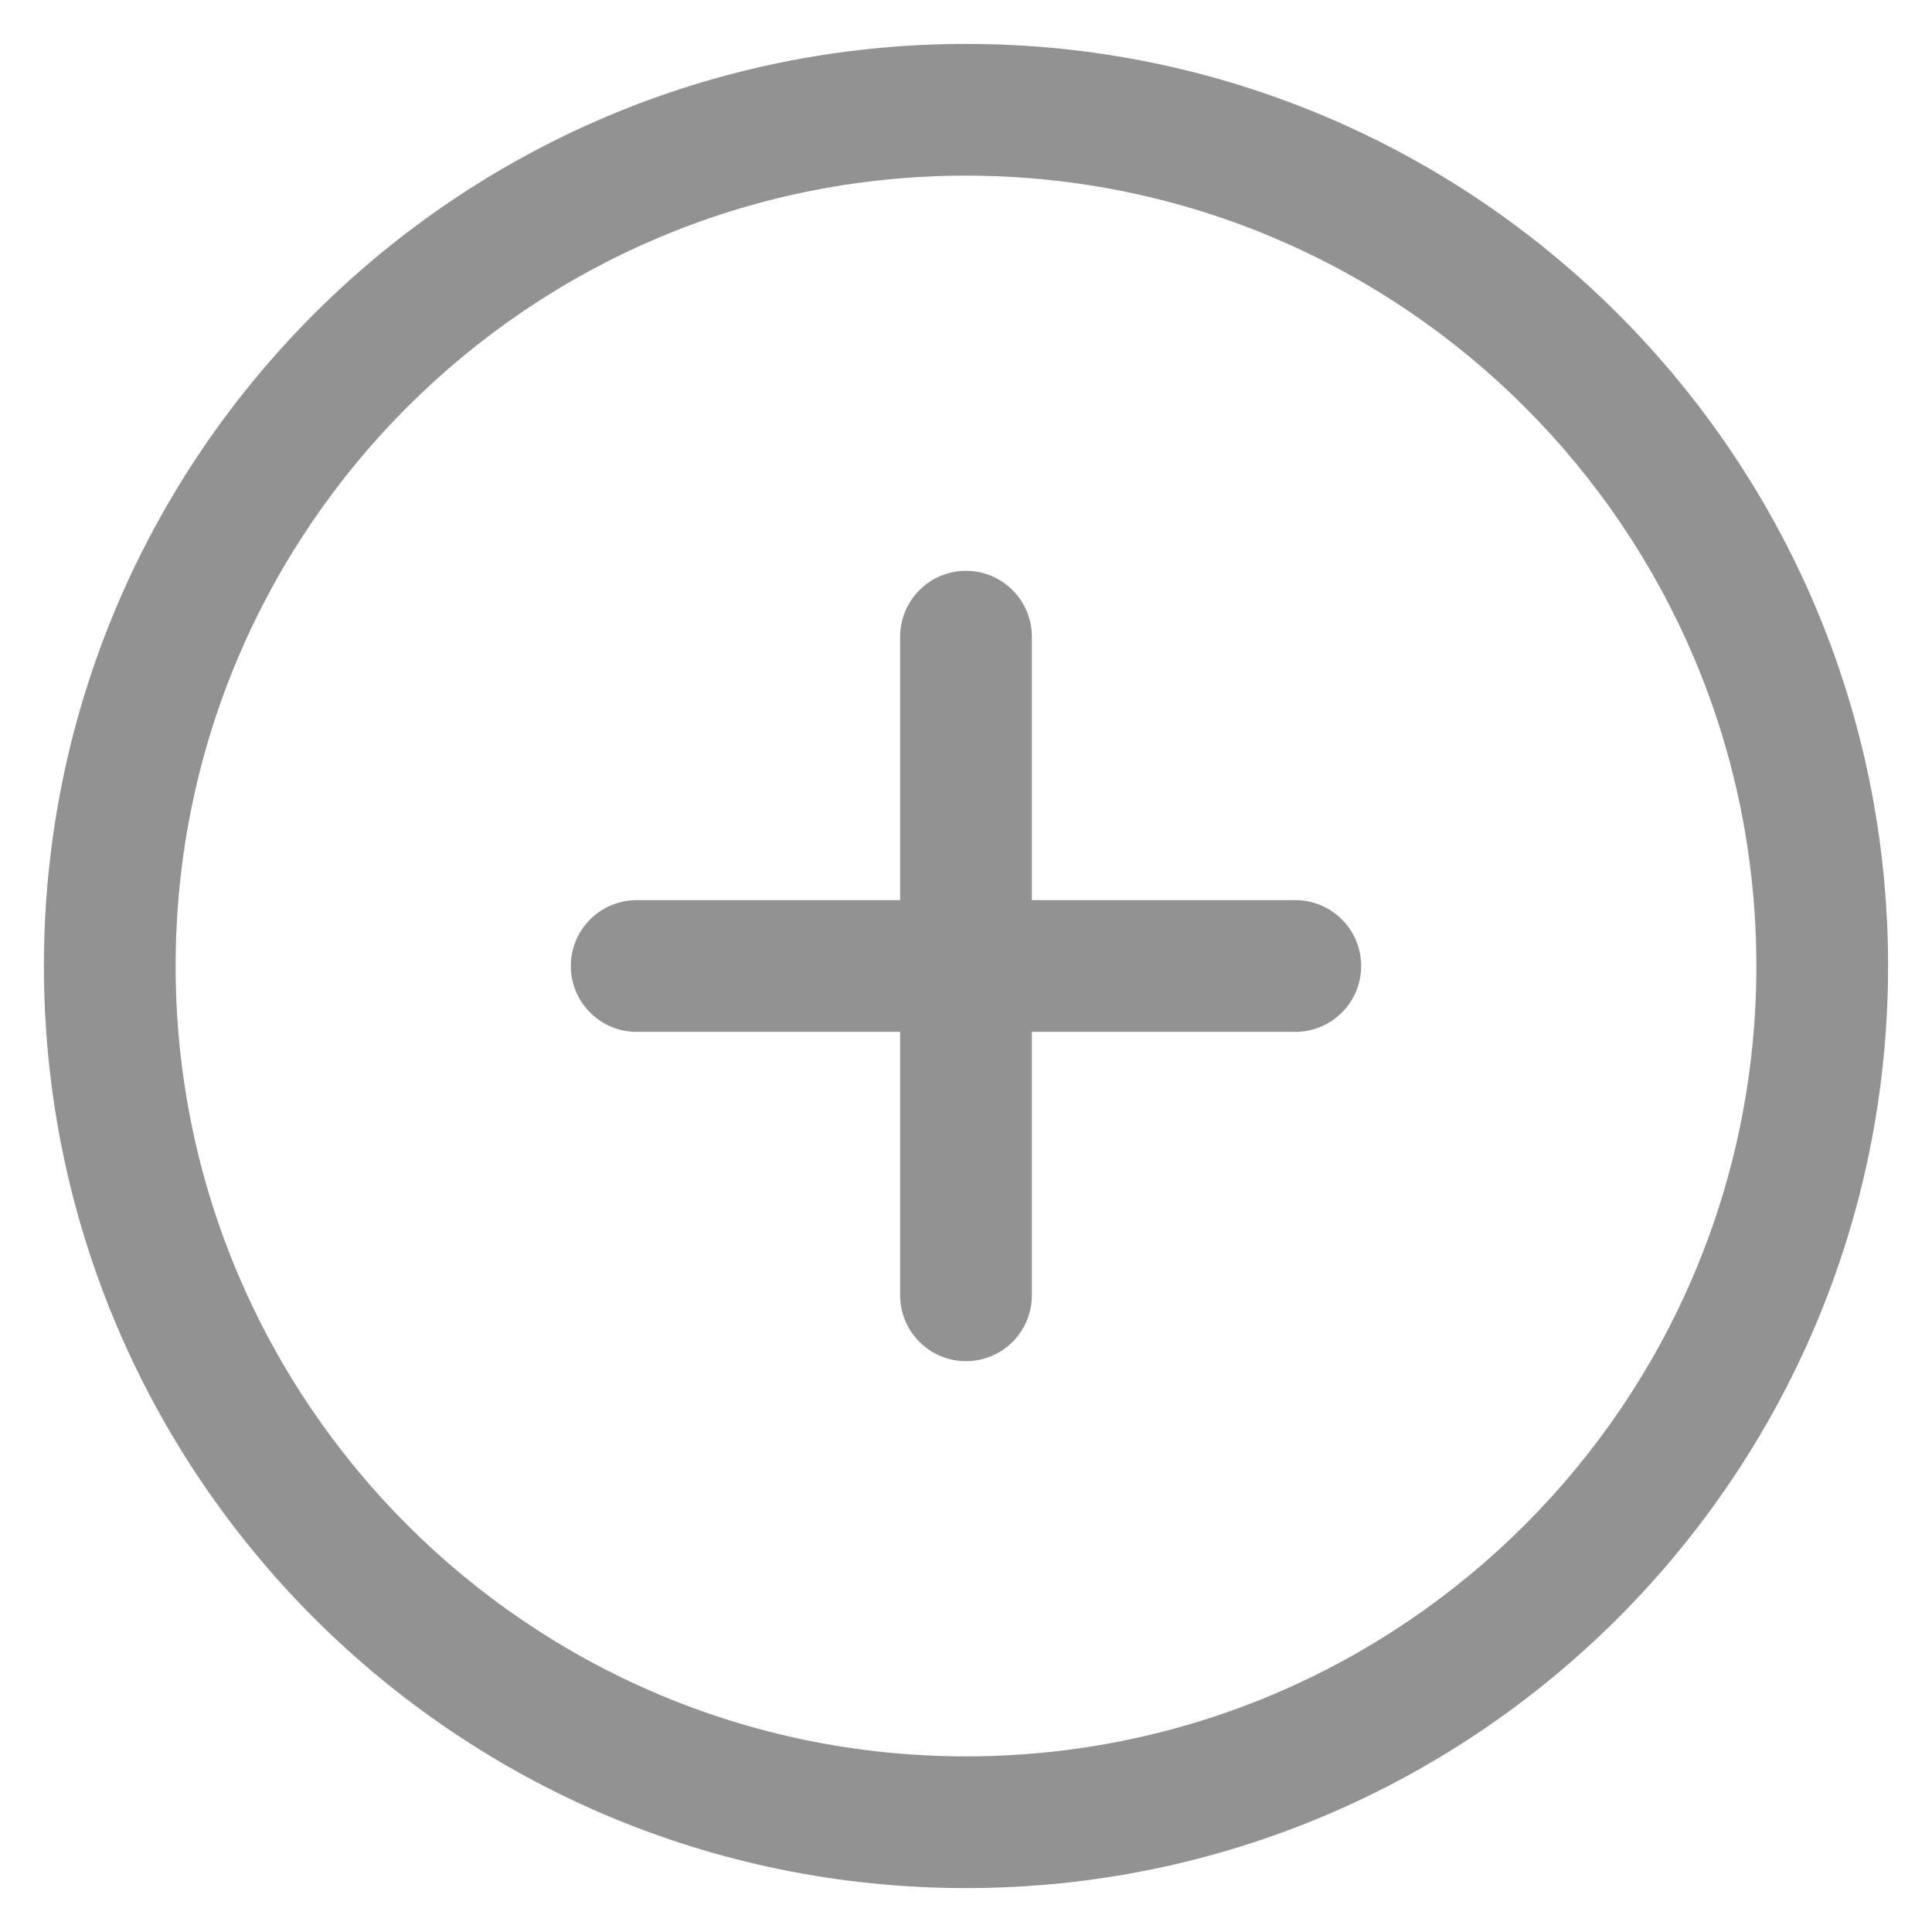
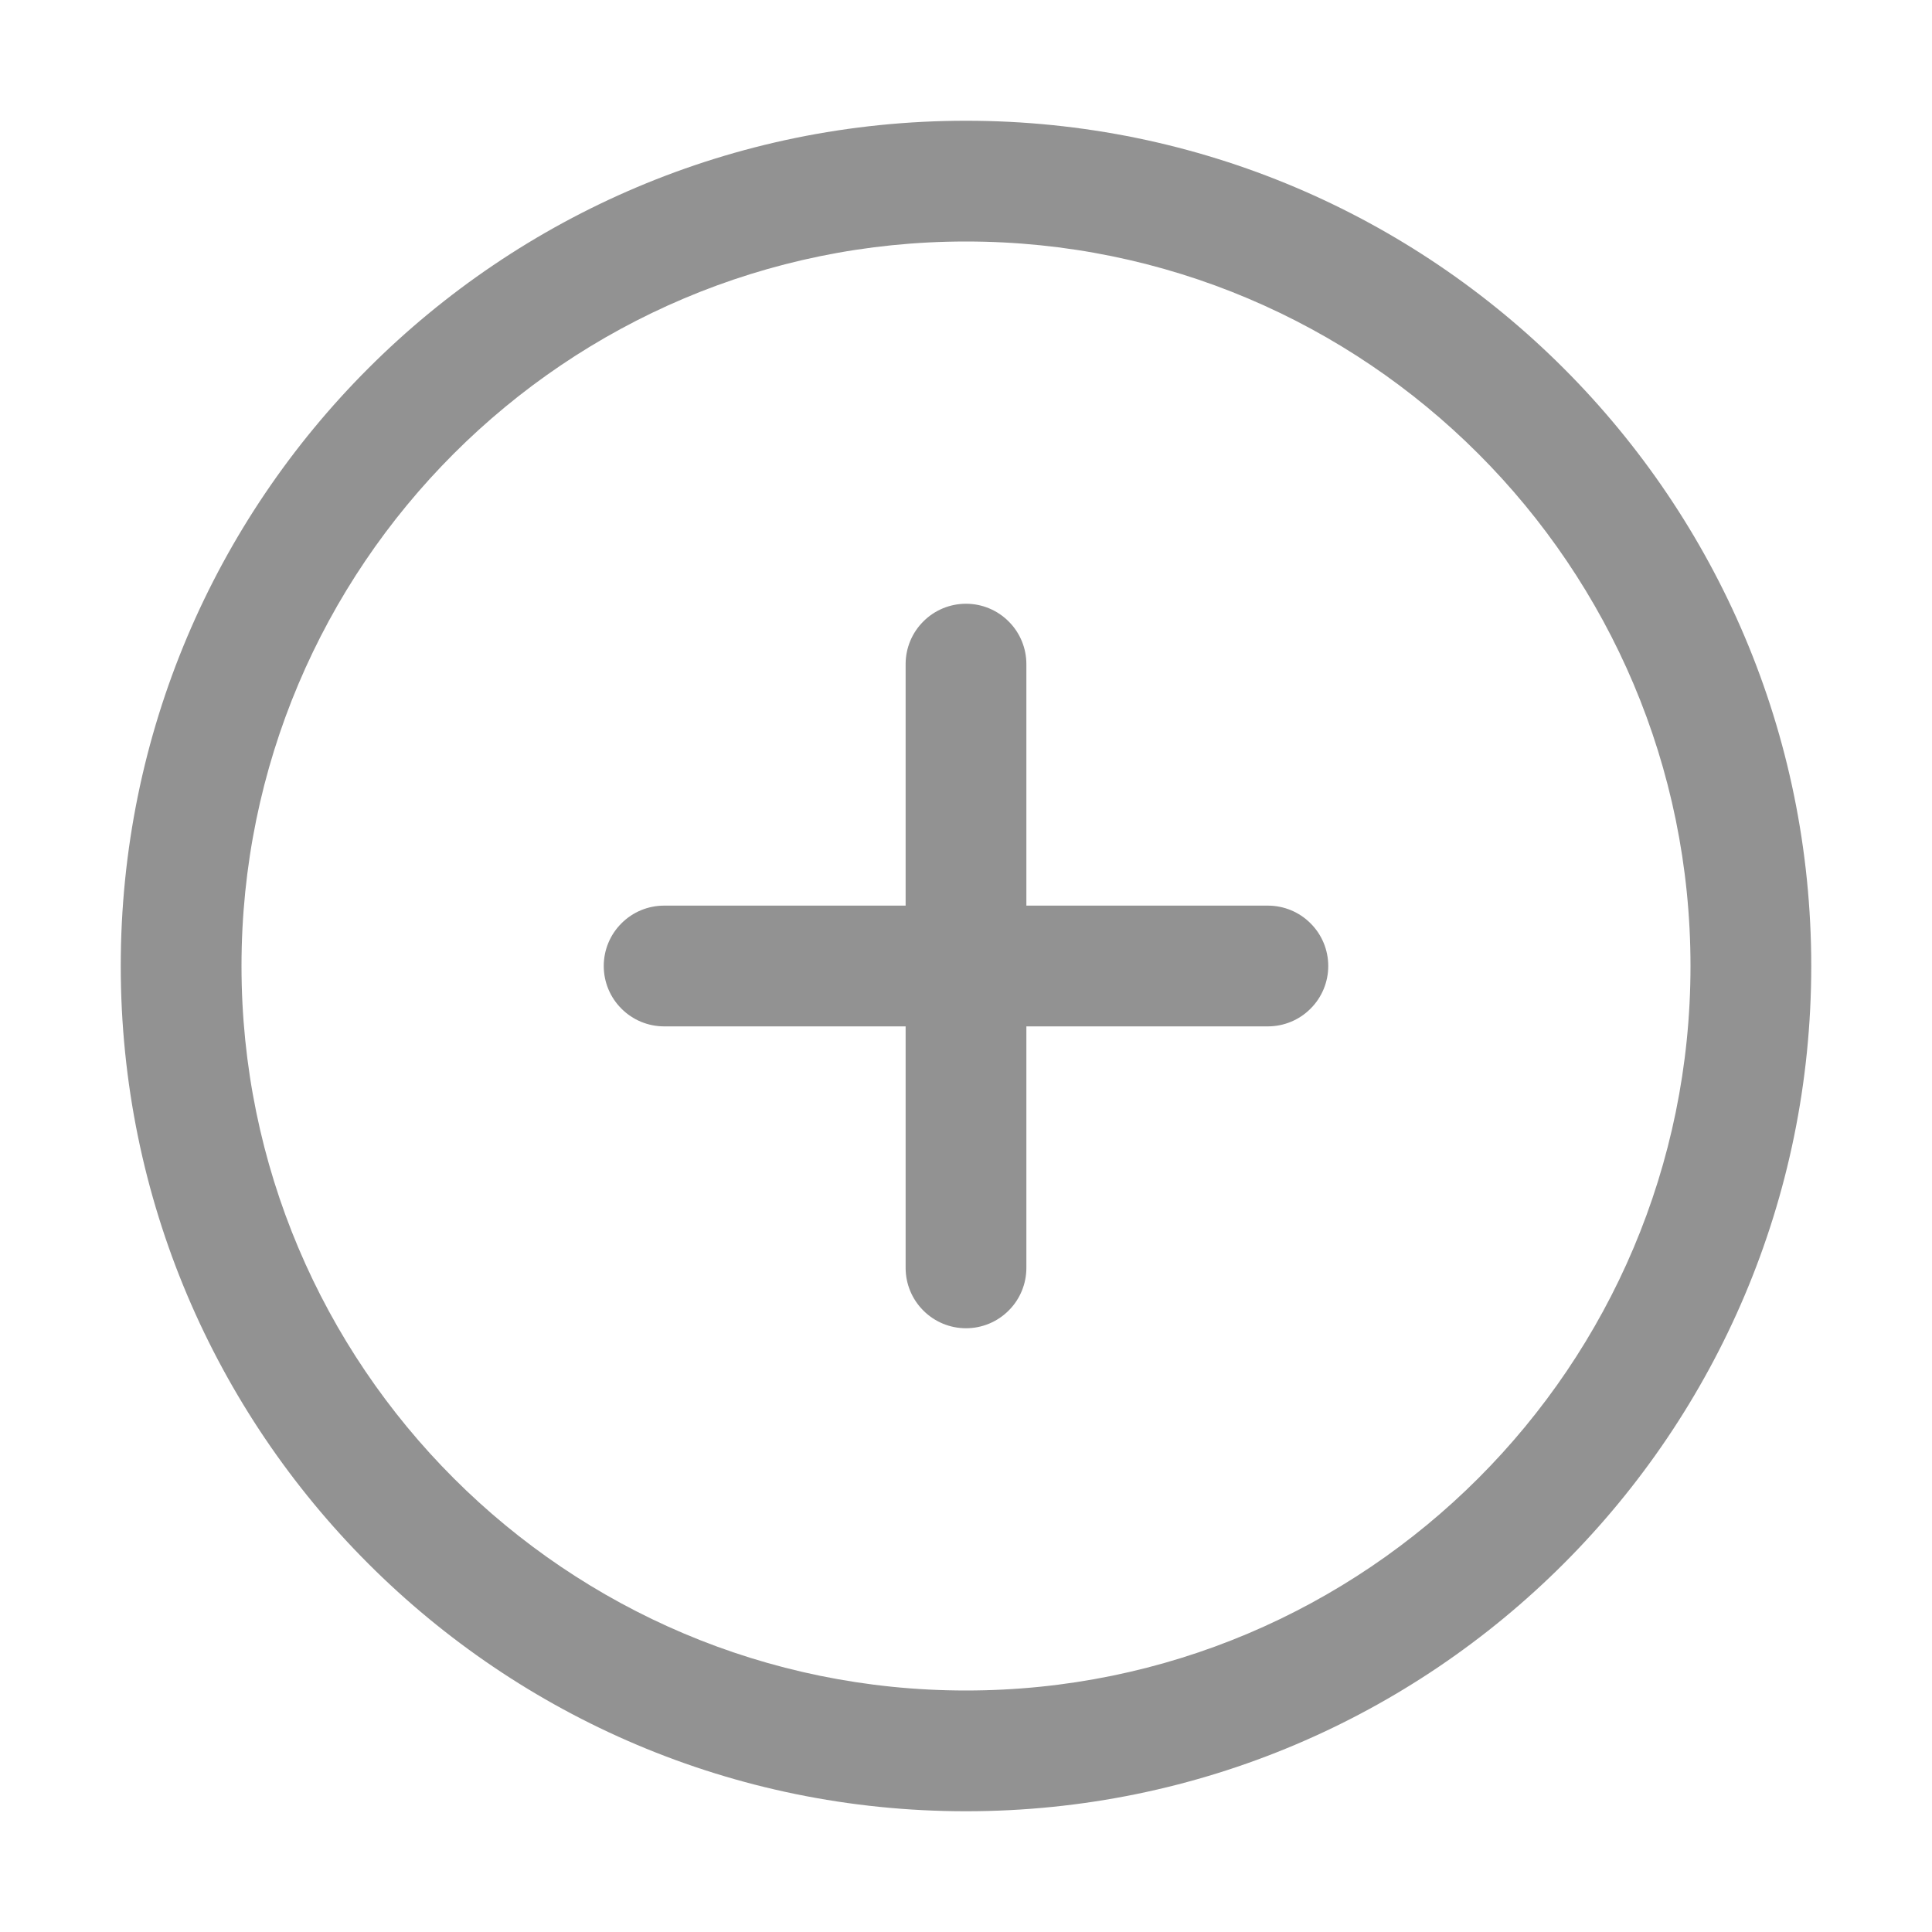
- <svg xmlns="http://www.w3.org/2000/svg" width="22" height="22" viewBox="0 0 22 22" fill="none">
-   <path d="M11.75 7.25C11.75 7.051 11.671 6.86 11.53 6.72C11.39 6.579 11.199 6.5 11 6.5C10.801 6.5 10.61 6.579 10.47 6.72C10.329 6.86 10.25 7.051 10.25 7.25V10.25H7.25C7.051 10.25 6.86 10.329 6.72 10.47C6.579 10.61 6.5 10.801 6.5 11C6.5 11.199 6.579 11.39 6.72 11.53C6.86 11.671 7.051 11.75 7.25 11.75H10.25V14.75C10.25 14.949 10.329 15.14 10.47 15.28C10.61 15.421 10.801 15.5 11 15.5C11.199 15.5 11.39 15.421 11.53 15.28C11.671 15.14 11.75 14.949 11.75 14.75V11.75H14.75C14.949 11.75 15.14 11.671 15.28 11.53C15.421 11.39 15.5 11.199 15.5 11C15.5 10.801 15.421 10.61 15.28 10.47C15.14 10.329 14.949 10.25 14.75 10.25H11.75V7.25ZM0.5 11C0.5 16.799 5.201 21.5 11 21.5C16.799 21.5 21.5 16.799 21.5 11C21.5 5.201 16.799 0.5 11 0.5C5.201 0.5 0.5 5.201 0.5 11ZM2 11C2 6.03 6.03 2 11 2C15.97 2 20 6.03 20 11C20 15.97 15.97 20 11 20C6.03 20 2 15.97 2 11Z" fill="#929292" />
+ <svg xmlns="http://www.w3.org/2000/svg" width="24" height="24" viewBox="0 0 24 24" fill="none">
+   <path d="M12.75 8.25C12.75 8.051 12.671 7.86 12.53 7.72C12.39 7.579 12.199 7.5 12 7.5C11.801 7.5 11.61 7.579 11.47 7.72C11.329 7.86 11.25 8.051 11.25 8.25V11.25H8.25C8.051 11.25 7.86 11.329 7.72 11.47C7.579 11.61 7.5 11.801 7.5 12C7.5 12.199 7.579 12.39 7.72 12.53C7.86 12.671 8.051 12.75 8.25 12.75H11.25V15.75C11.25 15.949 11.329 16.14 11.47 16.28C11.61 16.421 11.801 16.5 12 16.5C12.199 16.5 12.39 16.421 12.53 16.28C12.671 16.14 12.75 15.949 12.75 15.75V12.75H15.75C15.949 12.75 16.14 12.671 16.28 12.53C16.421 12.39 16.5 12.199 16.5 12C16.5 11.801 16.421 11.61 16.28 11.47C16.14 11.329 15.949 11.25 15.75 11.25H12.75V8.25ZM1.5 12C1.5 17.799 6.201 22.5 12 22.5C17.799 22.5 22.5 17.799 22.5 12C22.5 6.201 17.799 1.5 12 1.5C6.201 1.5 1.5 6.201 1.5 12ZM3 12C3 7.03 7.03 3 12 3C16.97 3 21 7.03 21 12C21 16.97 16.97 21 12 21C7.03 21 3 16.97 3 12Z" fill="#929292" />
</svg>
